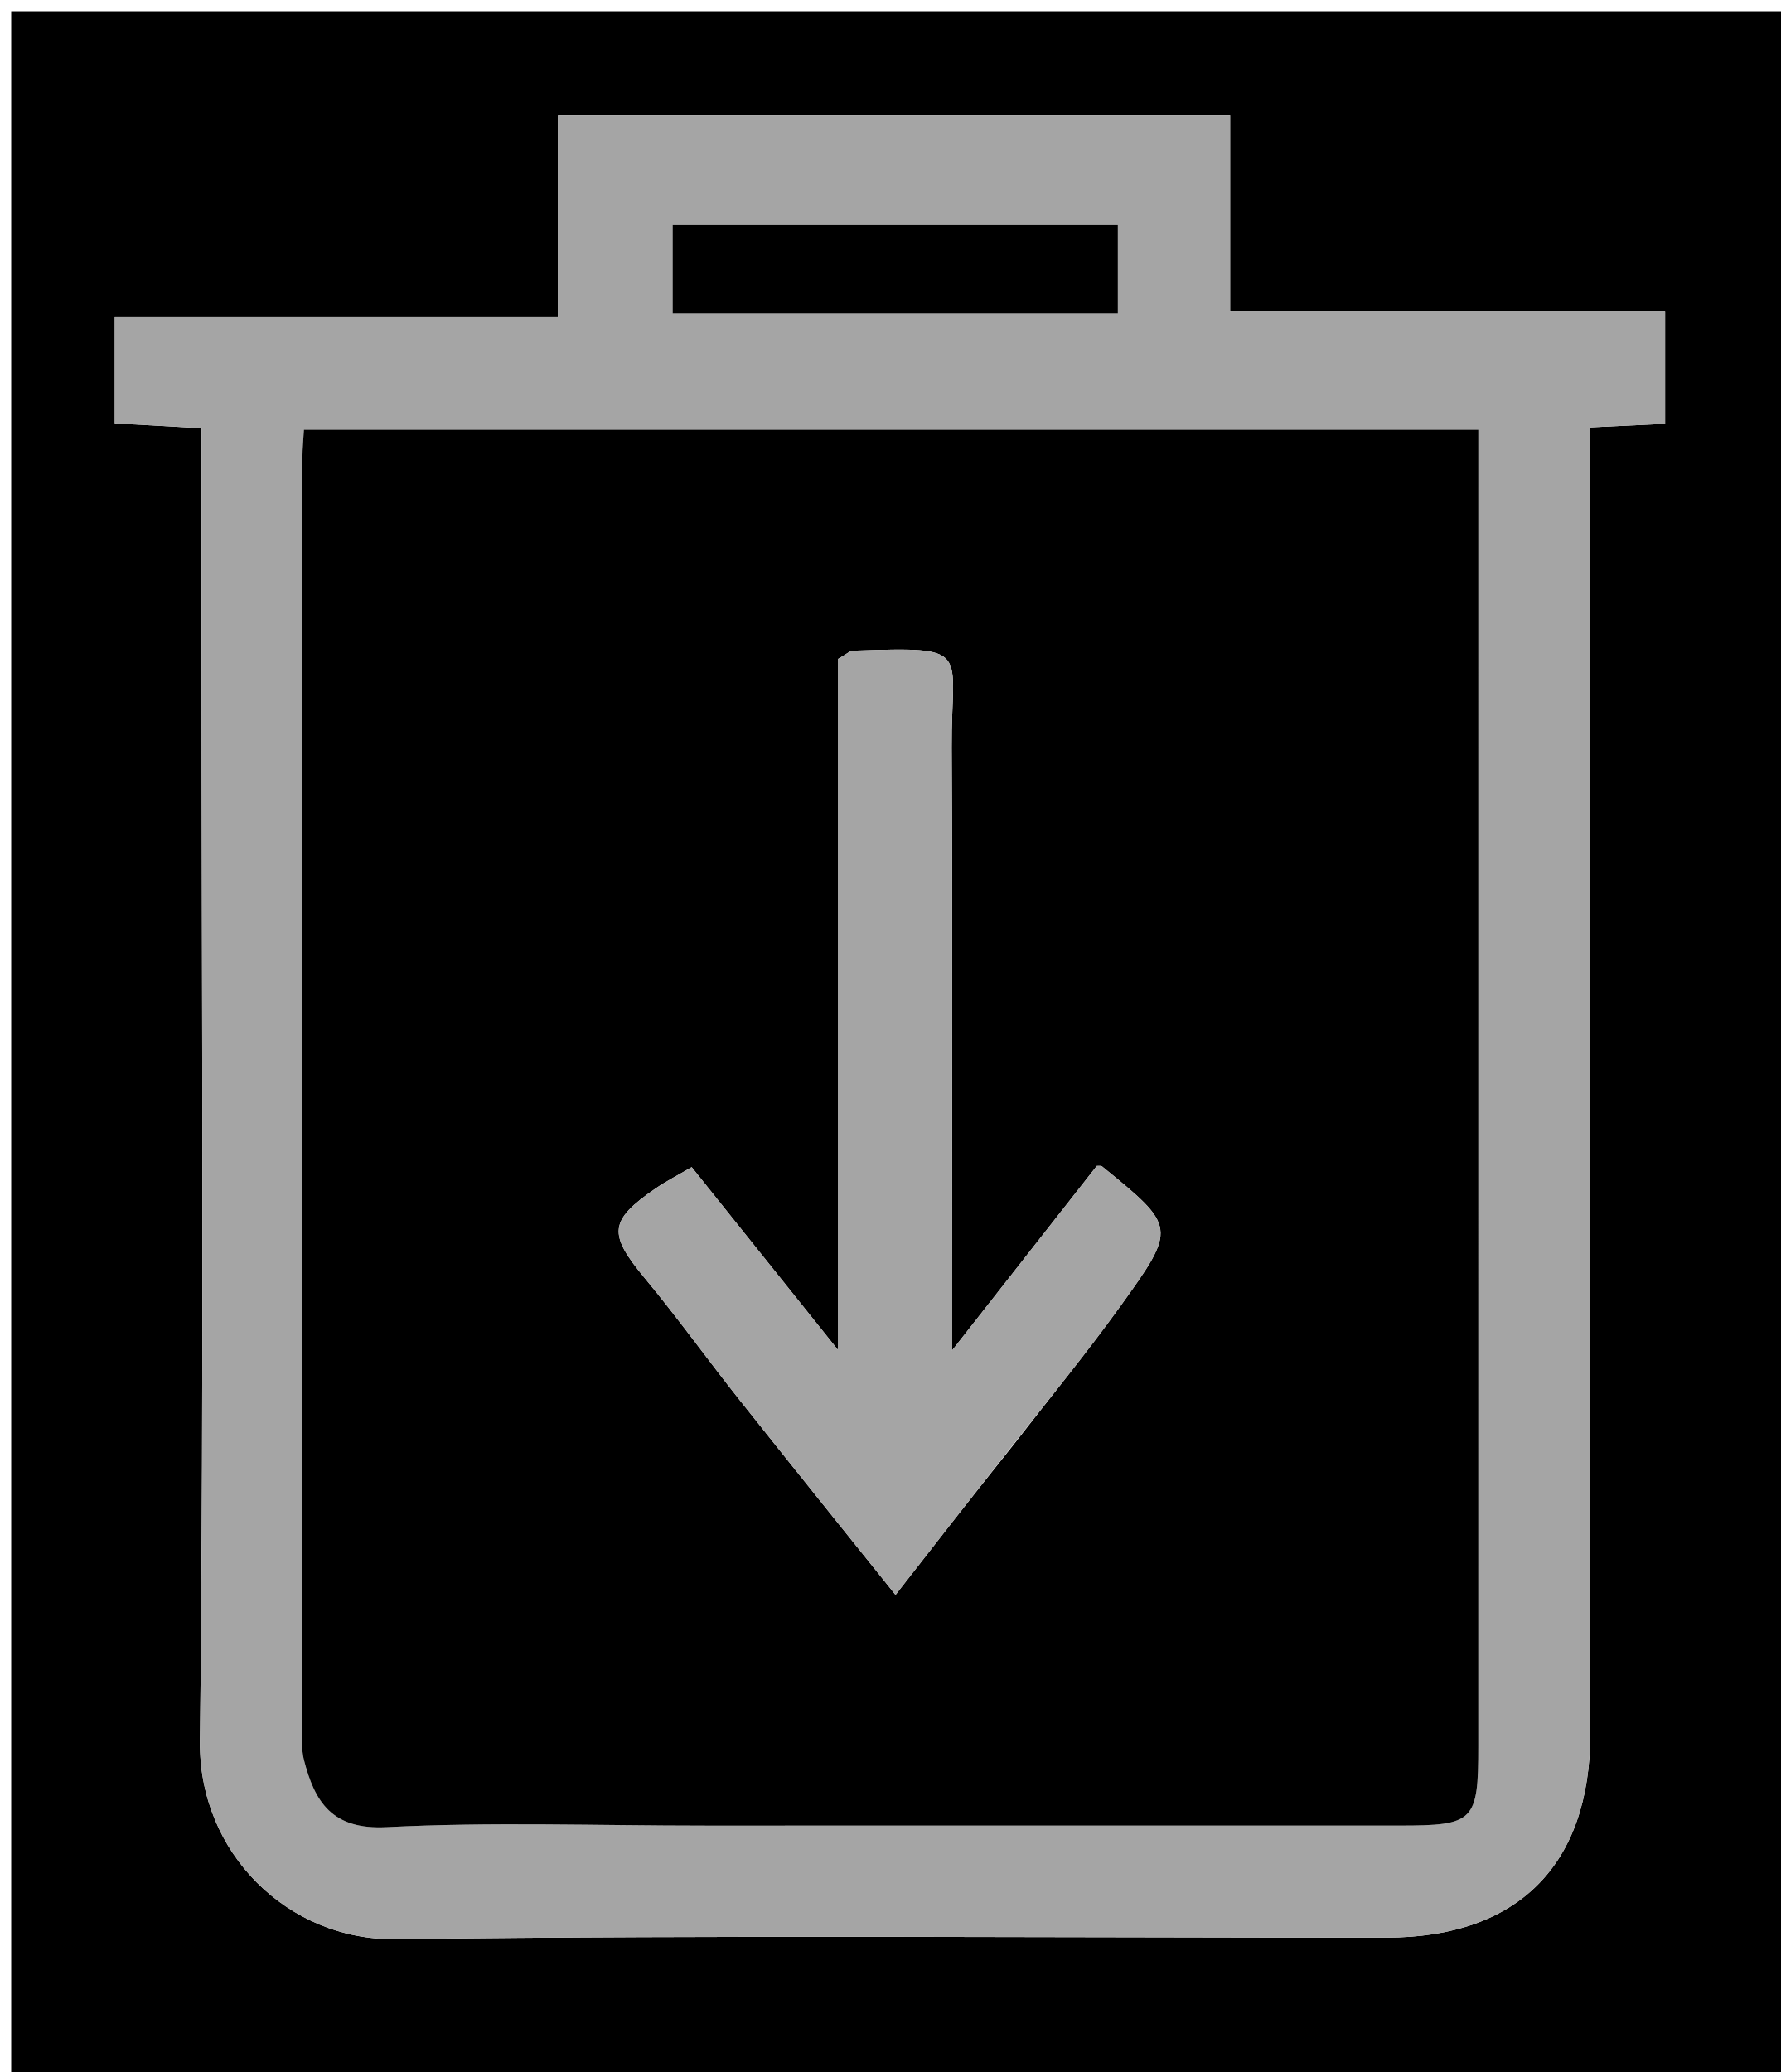
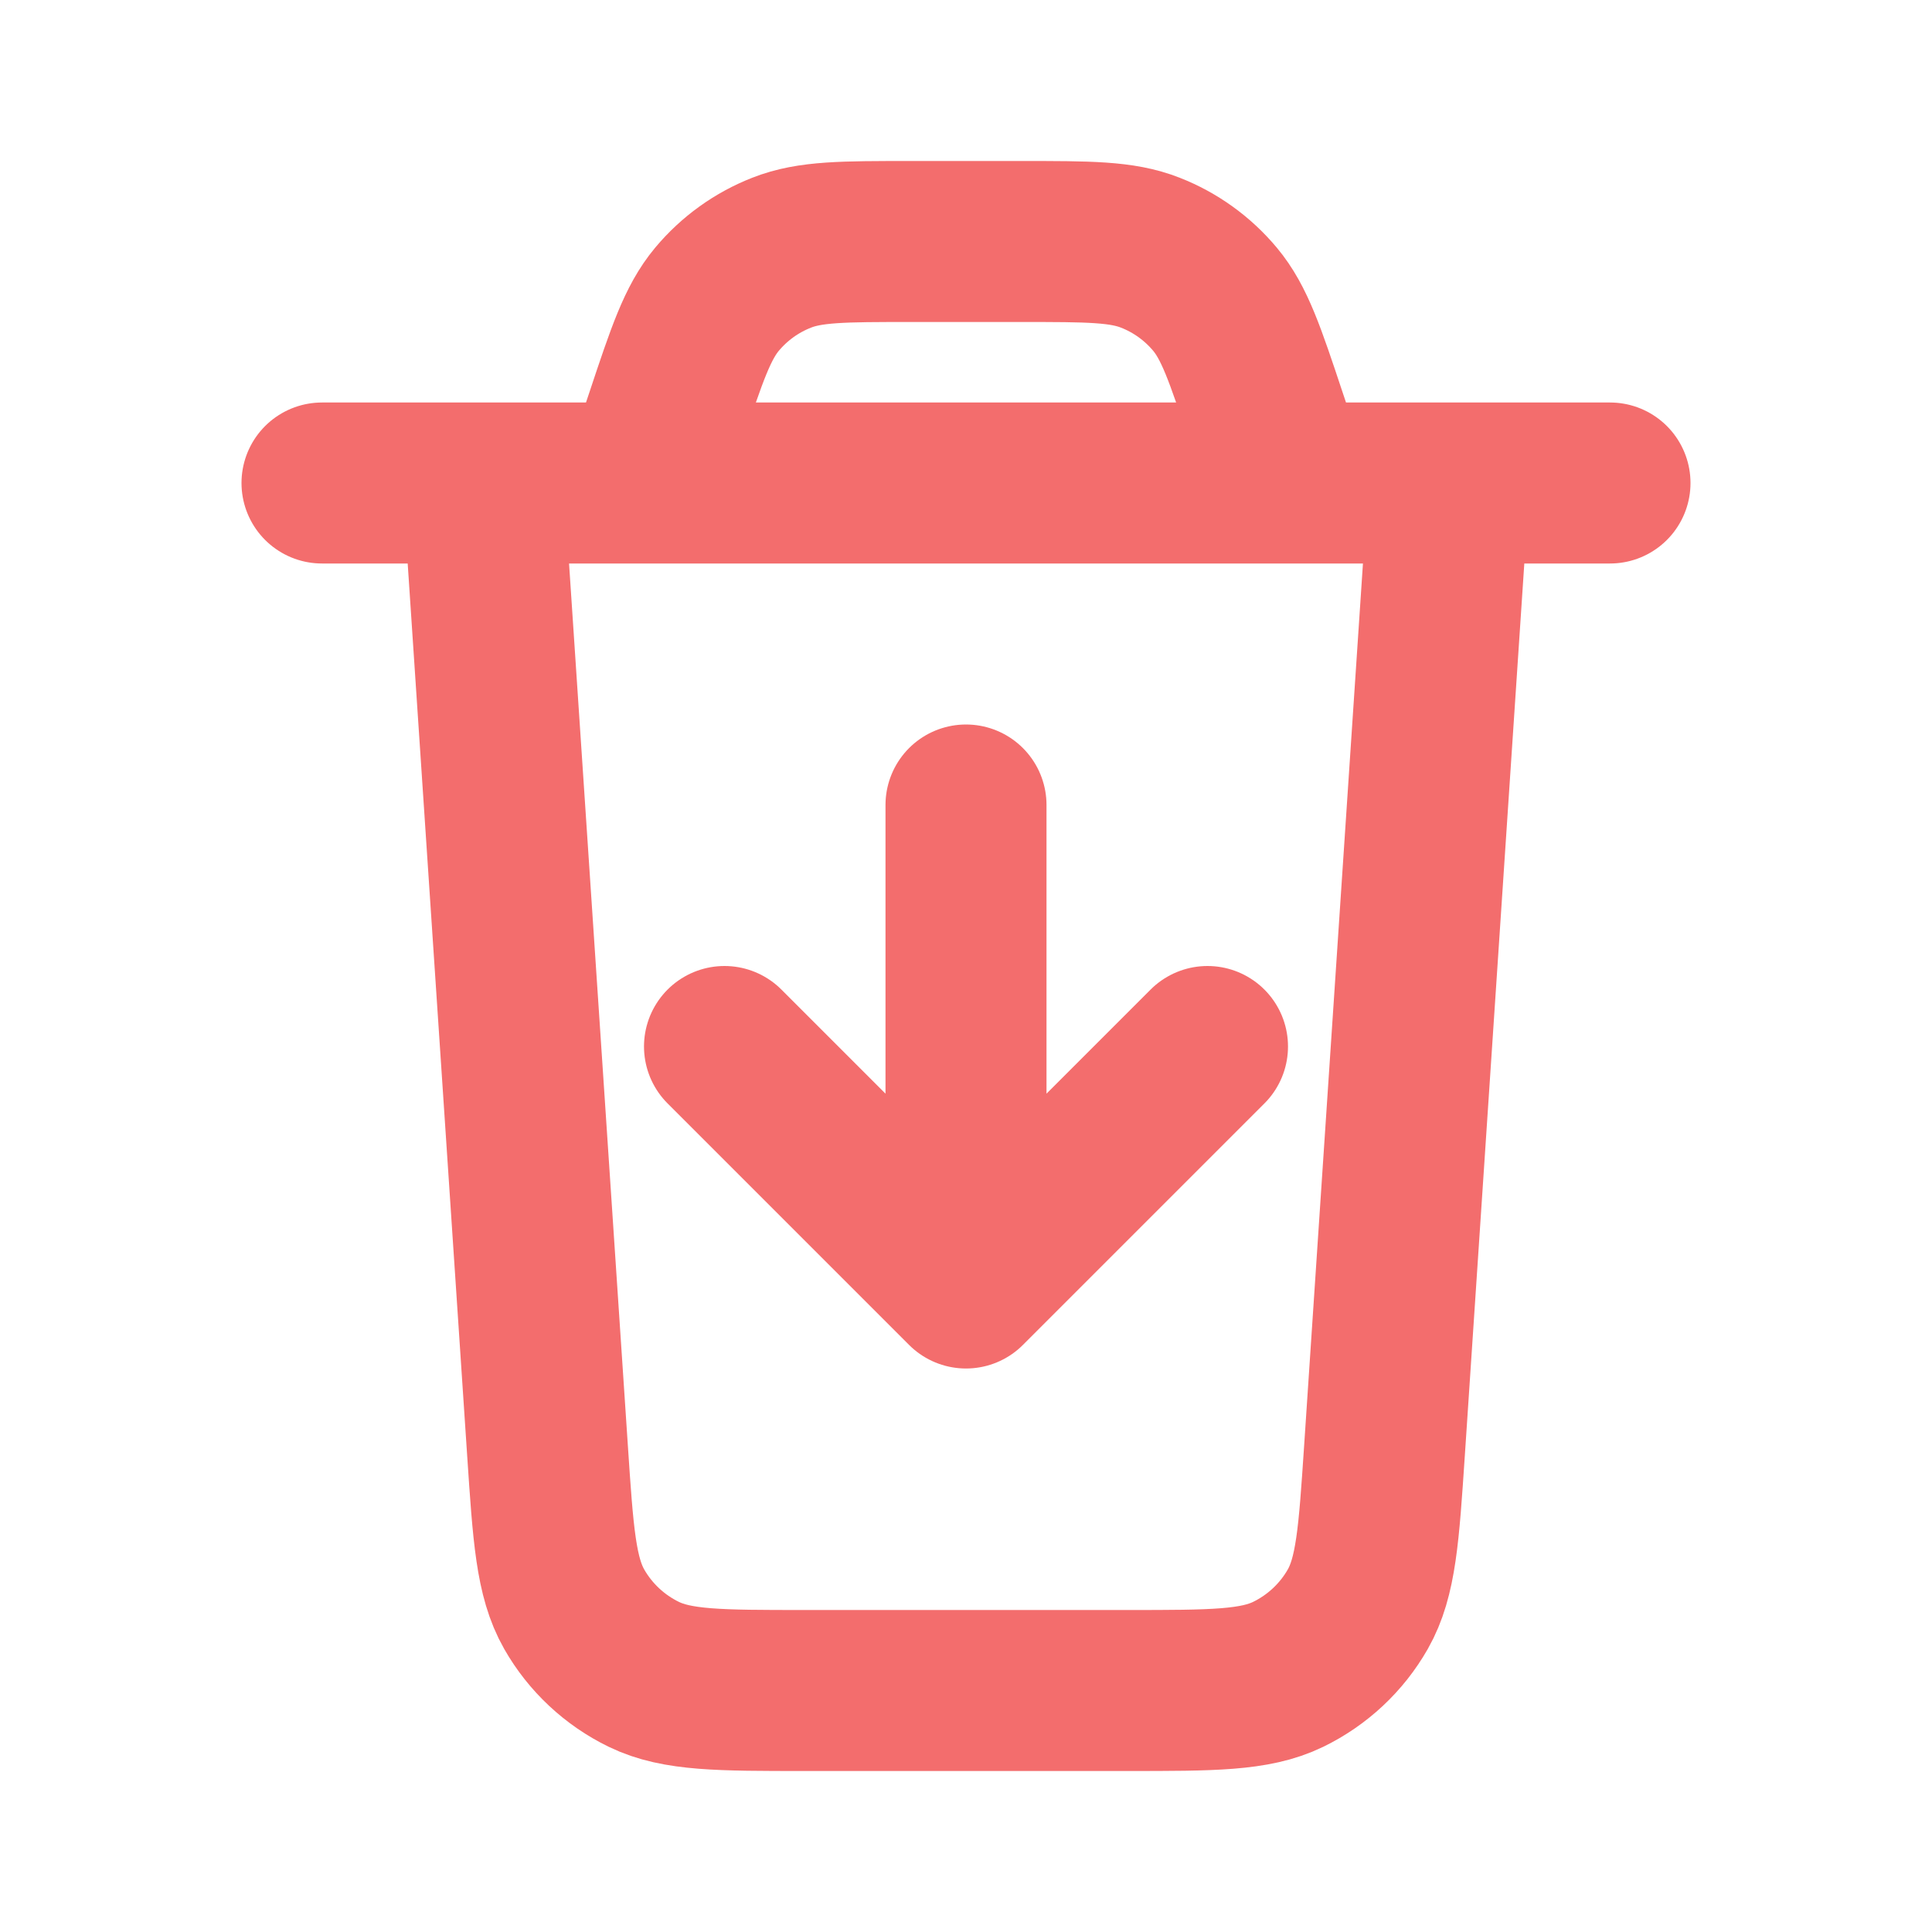
- <svg xmlns="http://www.w3.org/2000/svg" version="1.1" id="Layer_1" x="0px" y="0px" width="100%" viewBox="0 0 159 185" enable-background="new 0 0 159 185" xml:space="preserve">
-   <path fill="#000000" opacity="1" stroke="none" d=" M1,67   C1,44.667 1,22.833 1,1   C54,1 107,1 160,1   C160,62.667 160,124.333 160,186   C107,186 54,186 1,186   C1,146.5 1,107 1,67  M18,56.501   C18,89.499 18.238,122.5 17.855,155.494   C17.74,165.429 25.713,173.257 35.293,173.136   C64.786,172.763 94.288,173.001 123.786,173   C135.52,173 141.996,166.53 141.998,154.777   C142.004,117.778 142,80.78 142,43.782   C142,41.992 142,40.202 142,38.162   C144.52,38.04 146.596,37.94 148.677,37.839   C148.677,34.387 148.677,31.328 148.677,27.777   C135.627,27.777 122.893,27.777 109.836,27.777   C109.836,21.665 109.836,16.055 109.836,10.294   C89.775,10.294 70.054,10.294 49.825,10.294   C49.825,16.313 49.825,22.046 49.825,28.263   C36.253,28.263 23.186,28.263 10.249,28.263   C10.249,31.718 10.249,34.669 10.249,37.8   C12.883,37.948 15.291,38.084 18,38.237   C18,44.222 18,49.862 18,56.501  z" />
-   <path fill="#A5A5A5" opacity="1" stroke="none" d=" M18,56.001   C18,49.862 18,44.222 18,38.237   C15.291,38.084 12.883,37.948 10.249,37.8   C10.249,34.669 10.249,31.718 10.249,28.263   C23.186,28.263 36.253,28.263 49.825,28.263   C49.825,22.046 49.825,16.313 49.825,10.294   C70.054,10.294 89.775,10.294 109.836,10.294   C109.836,16.055 109.836,21.665 109.836,27.777   C122.893,27.777 135.627,27.777 148.677,27.777   C148.677,31.328 148.677,34.387 148.677,37.839   C146.596,37.94 144.52,38.04 142,38.162   C142,40.202 142,41.992 142,43.782   C142,80.78 142.004,117.778 141.998,154.777   C141.996,166.53 135.52,173 123.786,173   C94.288,173.001 64.786,172.763 35.293,173.136   C25.713,173.257 17.74,165.429 17.855,155.494   C18.238,122.5 18,89.499 18,56.001  M63.5,163   C83.985,163 104.47,163.003 124.955,162.998   C131.641,162.997 131.998,162.637 131.998,155.891   C132.001,118.419 132,80.946 132,43.473   C132,41.719 132,39.965 132,38.373   C96.589,38.373 61.882,38.373 27.137,38.373   C27.078,39.401 27.008,40.059 27.008,40.718   C27.001,78.524 27,116.329 27.005,154.135   C27.005,155.132 26.892,156.173 27.133,157.116   C28.1,160.9 29.642,163.39 34.527,163.139   C43.829,162.661 53.173,163 63.5,163  M72.511,28   C81.598,28 90.684,28 99.814,28   C99.814,24.772 99.814,22.157 99.814,20.046   C86.482,20.046 73.324,20.046 60.06,20.046   C60.06,22.913 60.06,25.192 60.06,28   C63.956,28 67.737,28 72.511,28  z" />
-   <path fill="#000000" opacity="1" stroke="none" d=" M63,163   C53.173,163 43.829,162.661 34.527,163.139   C29.642,163.39 28.1,160.9 27.133,157.116   C26.892,156.173 27.005,155.132 27.005,154.135   C27,116.329 27.001,78.524 27.008,40.718   C27.008,40.059 27.078,39.401 27.137,38.373   C61.882,38.373 96.589,38.373 132,38.373   C132,39.965 132,41.719 132,43.473   C132,80.946 132.001,118.419 131.998,155.891   C131.998,162.637 131.641,162.997 124.955,162.998   C104.47,163.003 83.985,163 63,163  M90.488,129.009   C93.679,124.888 96.992,120.854 100.035,116.626   C105.101,109.589 105.029,109.536 98.405,104.145   C98.302,104.062 98.089,104.113 97.934,104.1   C93.887,109.26 89.839,114.42 85,120.589   C85,117.799 85,116.225 85,114.651   C85,98.678 85.064,82.704 84.975,66.731   C84.926,57.931 86.982,57.731 76.158,58.102   C75.883,58.111 75.617,58.391 74.814,58.846   C74.814,78.857 74.814,99.159 74.814,120.516   C69.938,114.424 65.79,109.243 61.76,104.209   C60.529,104.93 59.51,105.446 58.575,106.086   C54.343,108.983 54.289,110.166 57.586,114.138   C60.5,117.65 63.163,121.37 66,124.949   C70.602,130.755 75.255,136.522 79.962,142.399   C83.576,137.758 86.779,133.645 90.488,129.009  z" />
-   <path fill="#000000" opacity="1" stroke="none" d=" M72.014,28   C67.737,28 63.956,28 60.06,28   C60.06,25.192 60.06,22.913 60.06,20.046   C73.324,20.046 86.482,20.046 99.814,20.046   C99.814,22.157 99.814,24.772 99.814,28   C90.684,28 81.598,28 72.014,28  z" />
-   <path fill="#A5A5A5" opacity="1" stroke="none" d=" M90.235,129.27   C86.779,133.645 83.576,137.758 79.962,142.399   C75.255,136.522 70.602,130.755 66,124.949   C63.163,121.37 60.5,117.65 57.586,114.138   C54.289,110.166 54.343,108.983 58.575,106.086   C59.51,105.446 60.529,104.93 61.76,104.209   C65.79,109.243 69.938,114.424 74.814,120.516   C74.814,99.159 74.814,78.857 74.814,58.846   C75.617,58.391 75.883,58.111 76.158,58.102   C86.982,57.731 84.926,57.931 84.975,66.731   C85.064,82.704 85,98.678 85,114.651   C85,116.225 85,117.799 85,120.589   C89.839,114.42 93.887,109.26 97.931,104.101   C98.089,104.113 98.302,104.062 98.405,104.145   C105.029,109.536 105.101,109.589 100.035,116.626   C96.992,120.854 93.679,124.888 90.235,129.27  z" />
+ <svg xmlns="http://www.w3.org/2000/svg" viewBox="0 0 24 24" fill="none" stroke="#e00000">
+   <g id="SVGRepo_bgCarrier" stroke-width="0" />
+   <g id="SVGRepo_tracerCarrier" stroke-linecap="round" stroke-linejoin="round" />
+   <g id="SVGRepo_iconCarrier">
+     <path d="M18 6L17.199 18.013C17.129 19.065 17.094 19.591 16.867 19.99C16.667 20.341 16.365 20.623 16.001 20.8C15.588 21 15.061 21 14.006 21H9.994C8.939 21 8.412 21 7.999 20.8C7.635 20.623 7.333 20.341 7.133 19.99C6.906 19.591 6.871 19.065 6.801 18.013L6 6M4 6H20M16 6L15.729 5.188C15.467 4.401 15.336 4.008 15.093 3.717C14.878 3.46 14.602 3.261 14.29 3.139C13.938 3 13.523 3 12.694 3H11.306C10.477 3 10.062 3 9.71 3.139C9.398 3.261 9.122 3.46 8.907 3.717C8.664 4.008 8.533 4.401 8.271 5.188L8 6" stroke="#f36d6d" stroke-width="2" stroke-linecap="round" stroke-linejoin="round" />
+     <path d="M12 10L12 16M12 16L9 13M12 16L15 13" stroke="#f36d6d" stroke-width="2" stroke-linecap="round" stroke-linejoin="round" />
+   </g>
</svg>
